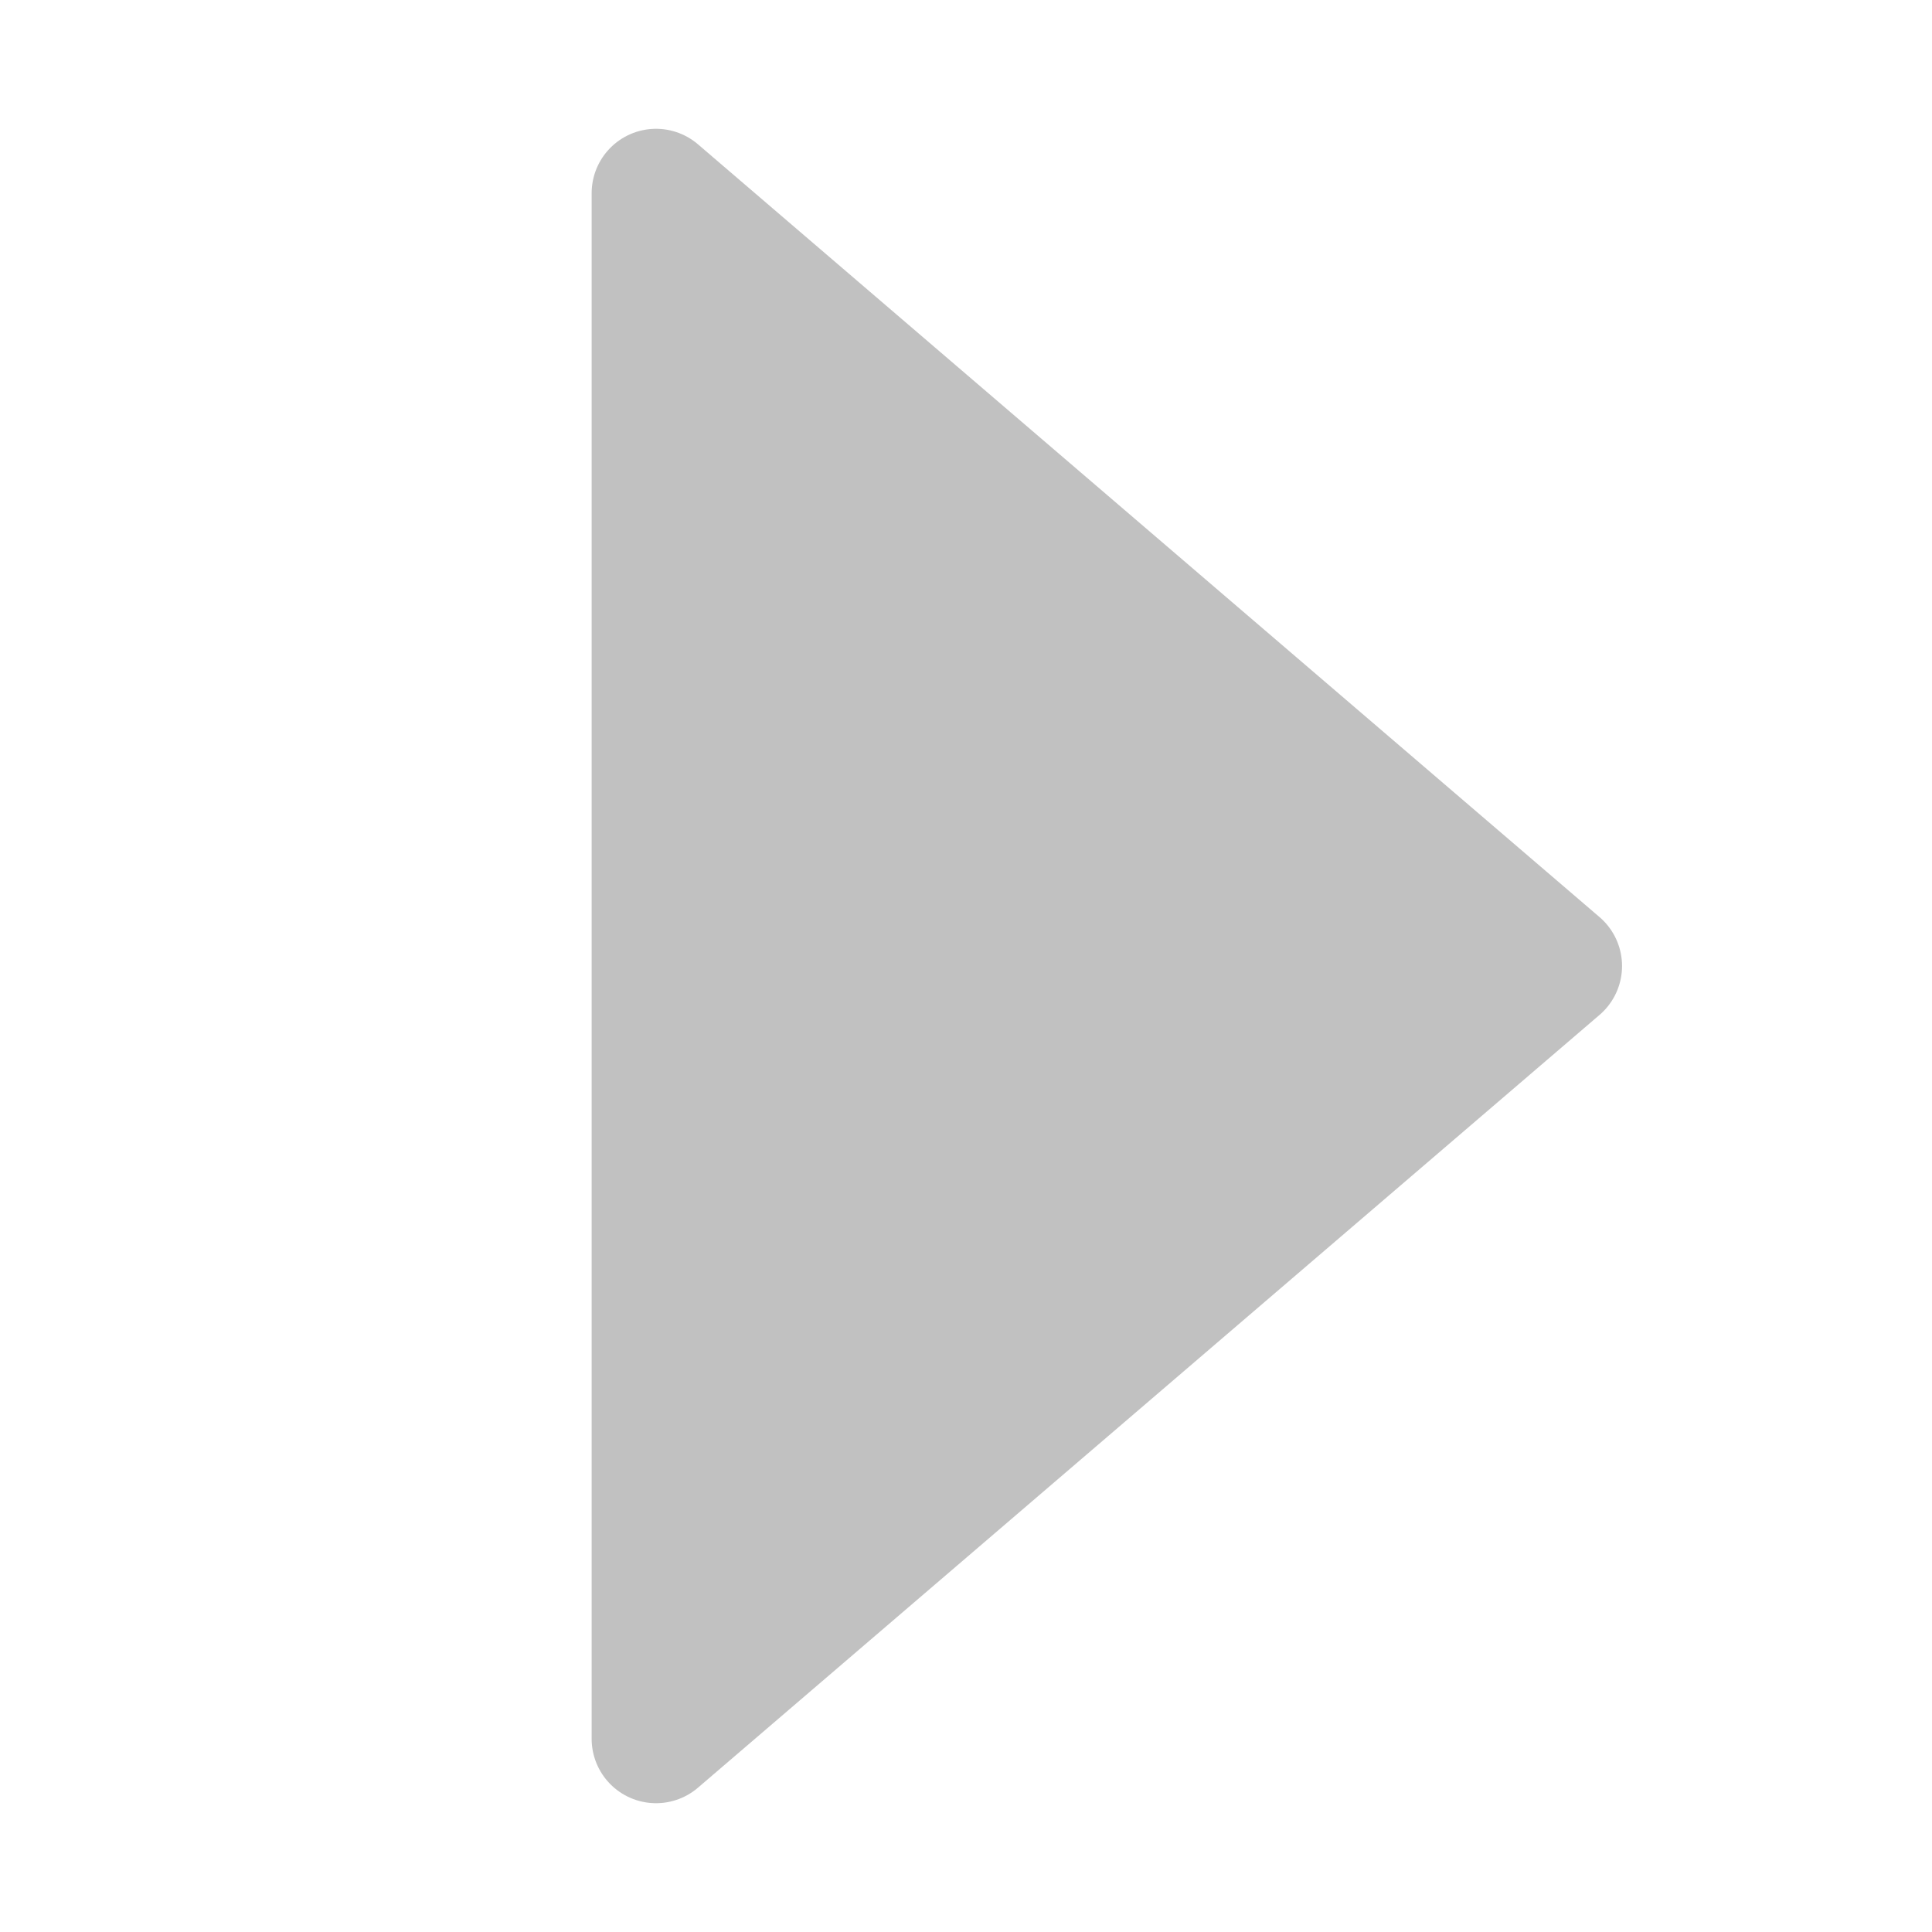
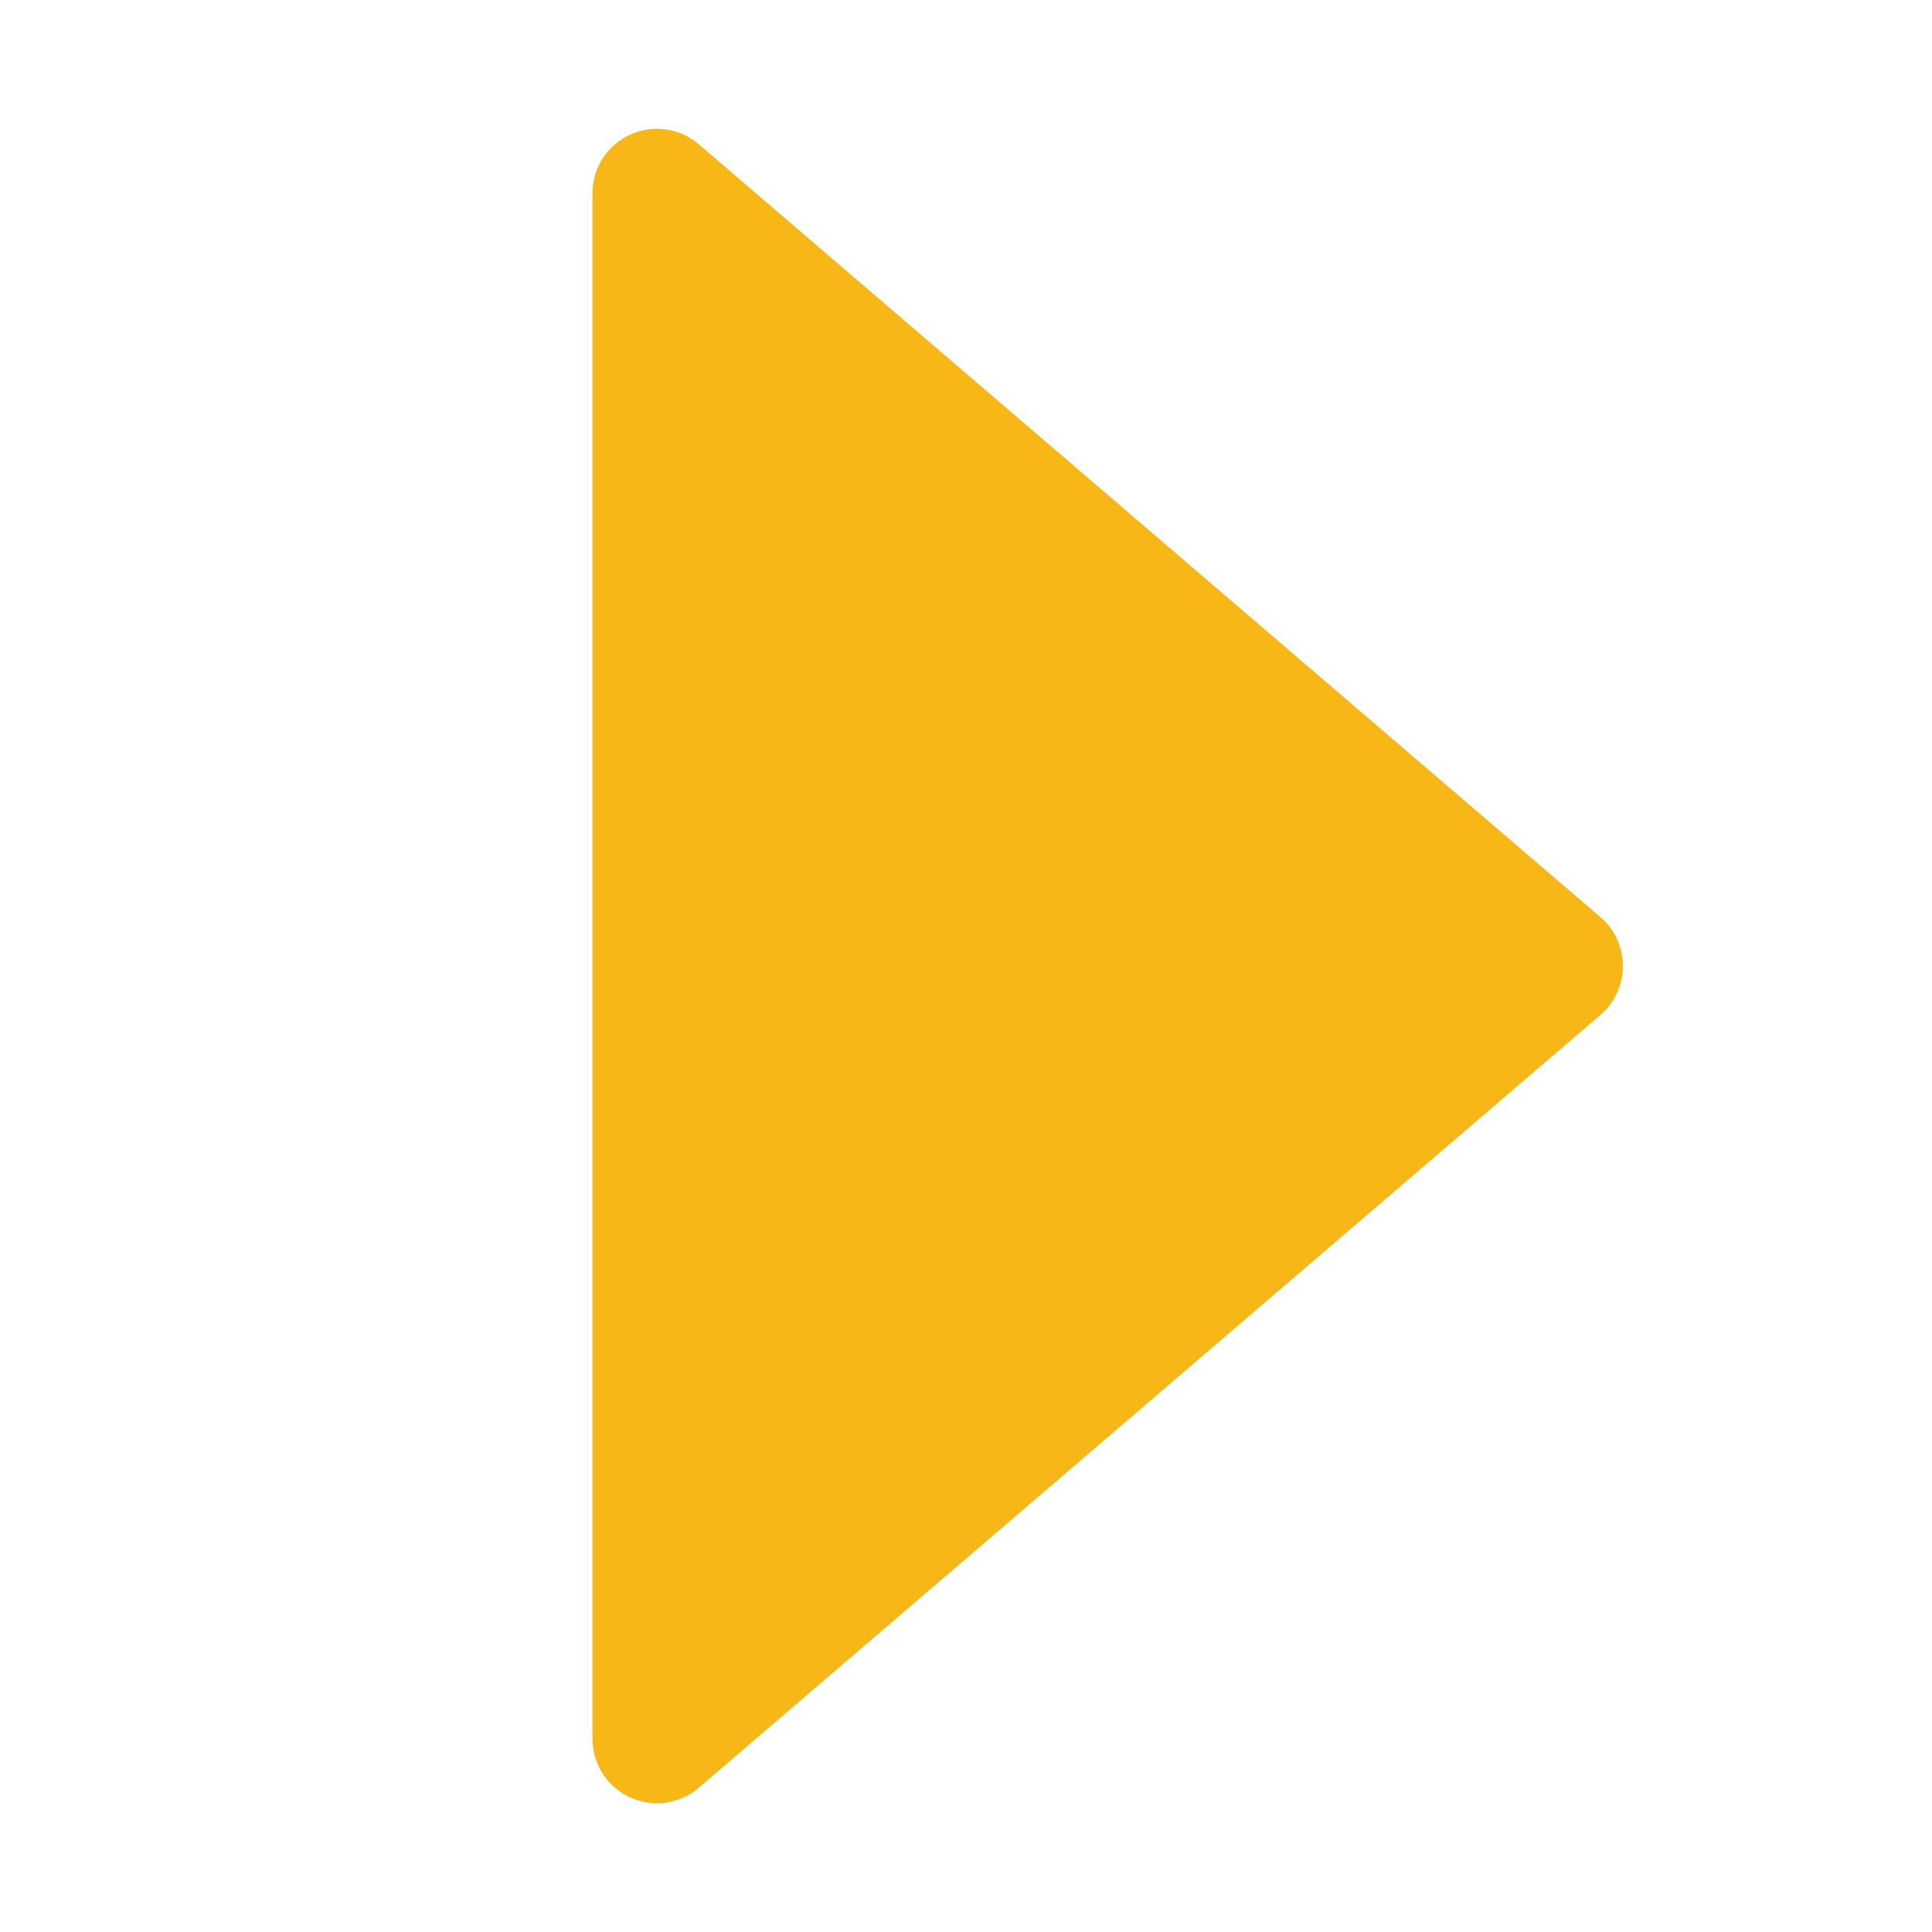
- <svg xmlns="http://www.w3.org/2000/svg" width="30" height="30" viewBox="0 0 30 30" id="svg2" version="1.1">
-   <defs id="defs4" />
-   <g id="layer1" transform="translate(0,-1022.362)">
-     <path style="opacity:1;fill:#c1c1c1;fill-opacity:1;stroke:#c1c1c1;stroke-width:2;stroke-linecap:round;stroke-linejoin:round;stroke-miterlimit:4;stroke-dasharray:none;stroke-dashoffset:0;stroke-opacity:1" d="m 10.187,1025.362 14,12 -14,12 z" id="rect3338" />
-   </g>
+ <svg xmlns="http://www.w3.org/2000/svg" version="1.1" id="Layer_1" x="0px" y="0px" viewBox="0 0 30 30" style="enable-background:new 0 0 30 30;" xml:space="preserve">
+   <style type="text/css">
+ 	.st0{fill:#F7B716;stroke:#F7B716;stroke-width:2;stroke-linecap:round;stroke-linejoin:round;}
+ </style>
+   <path class="st0" d="M10.2,3l14,12l-14,12V3z" />
</svg>
